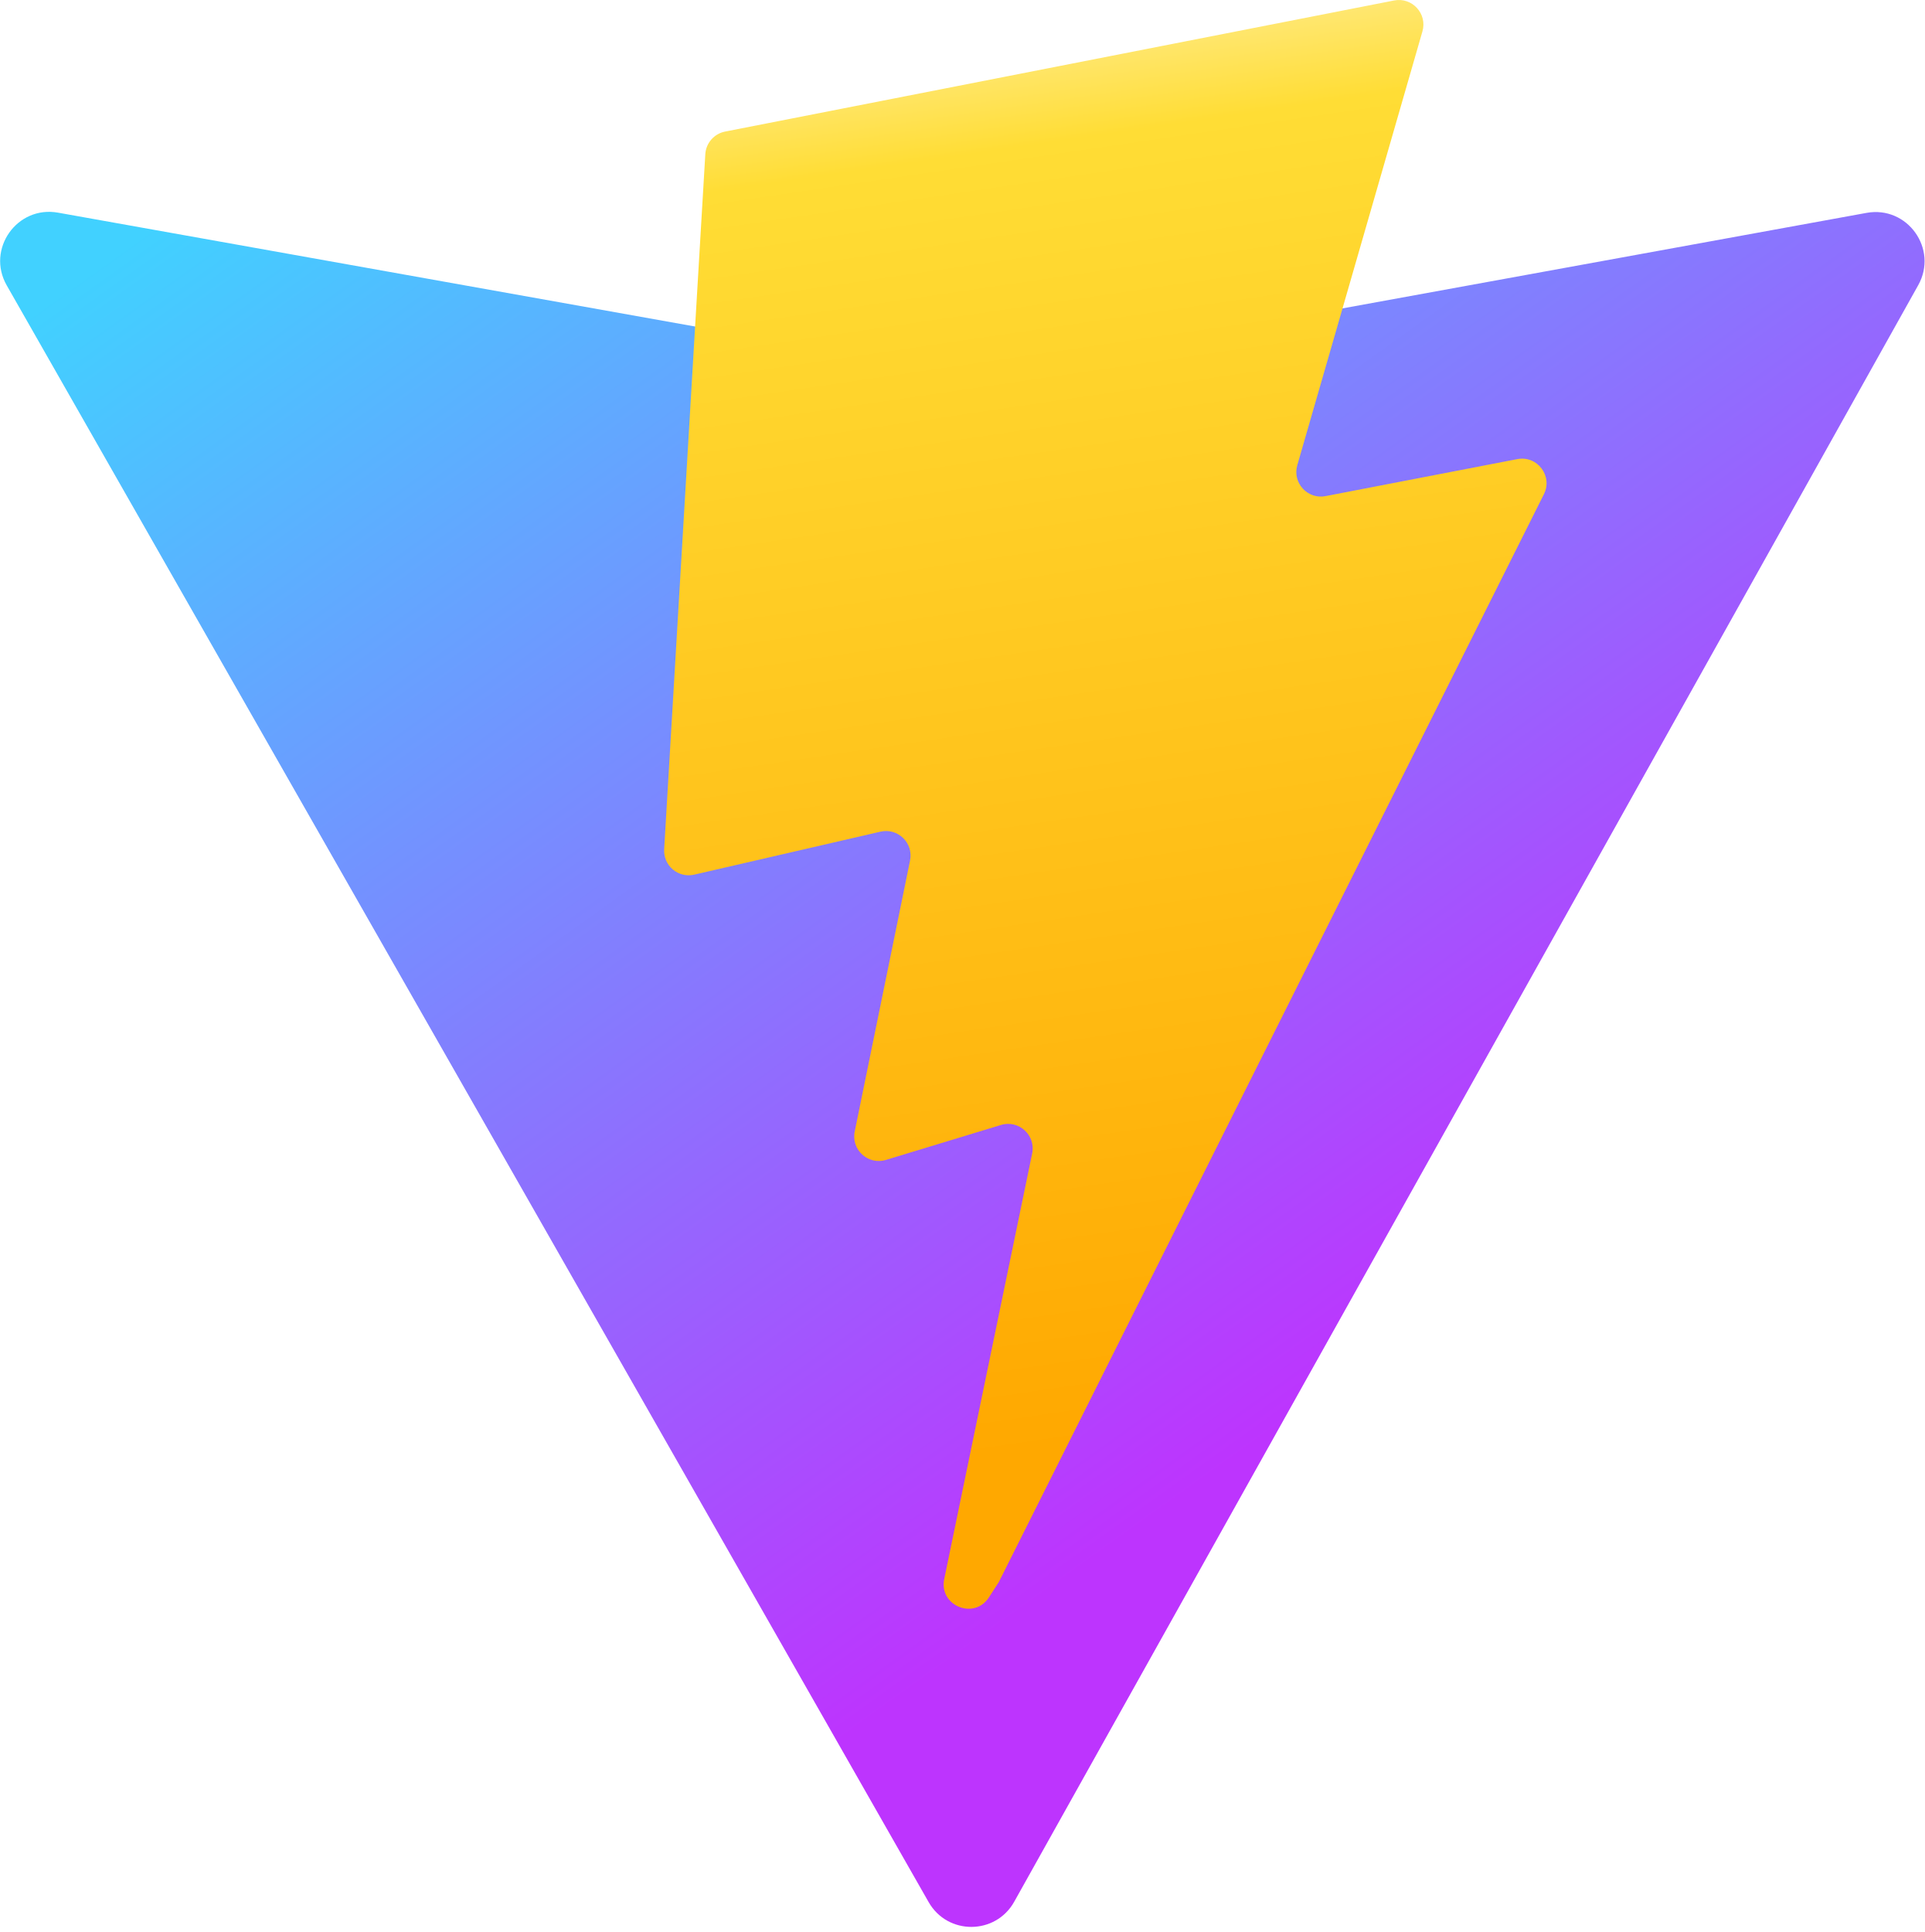
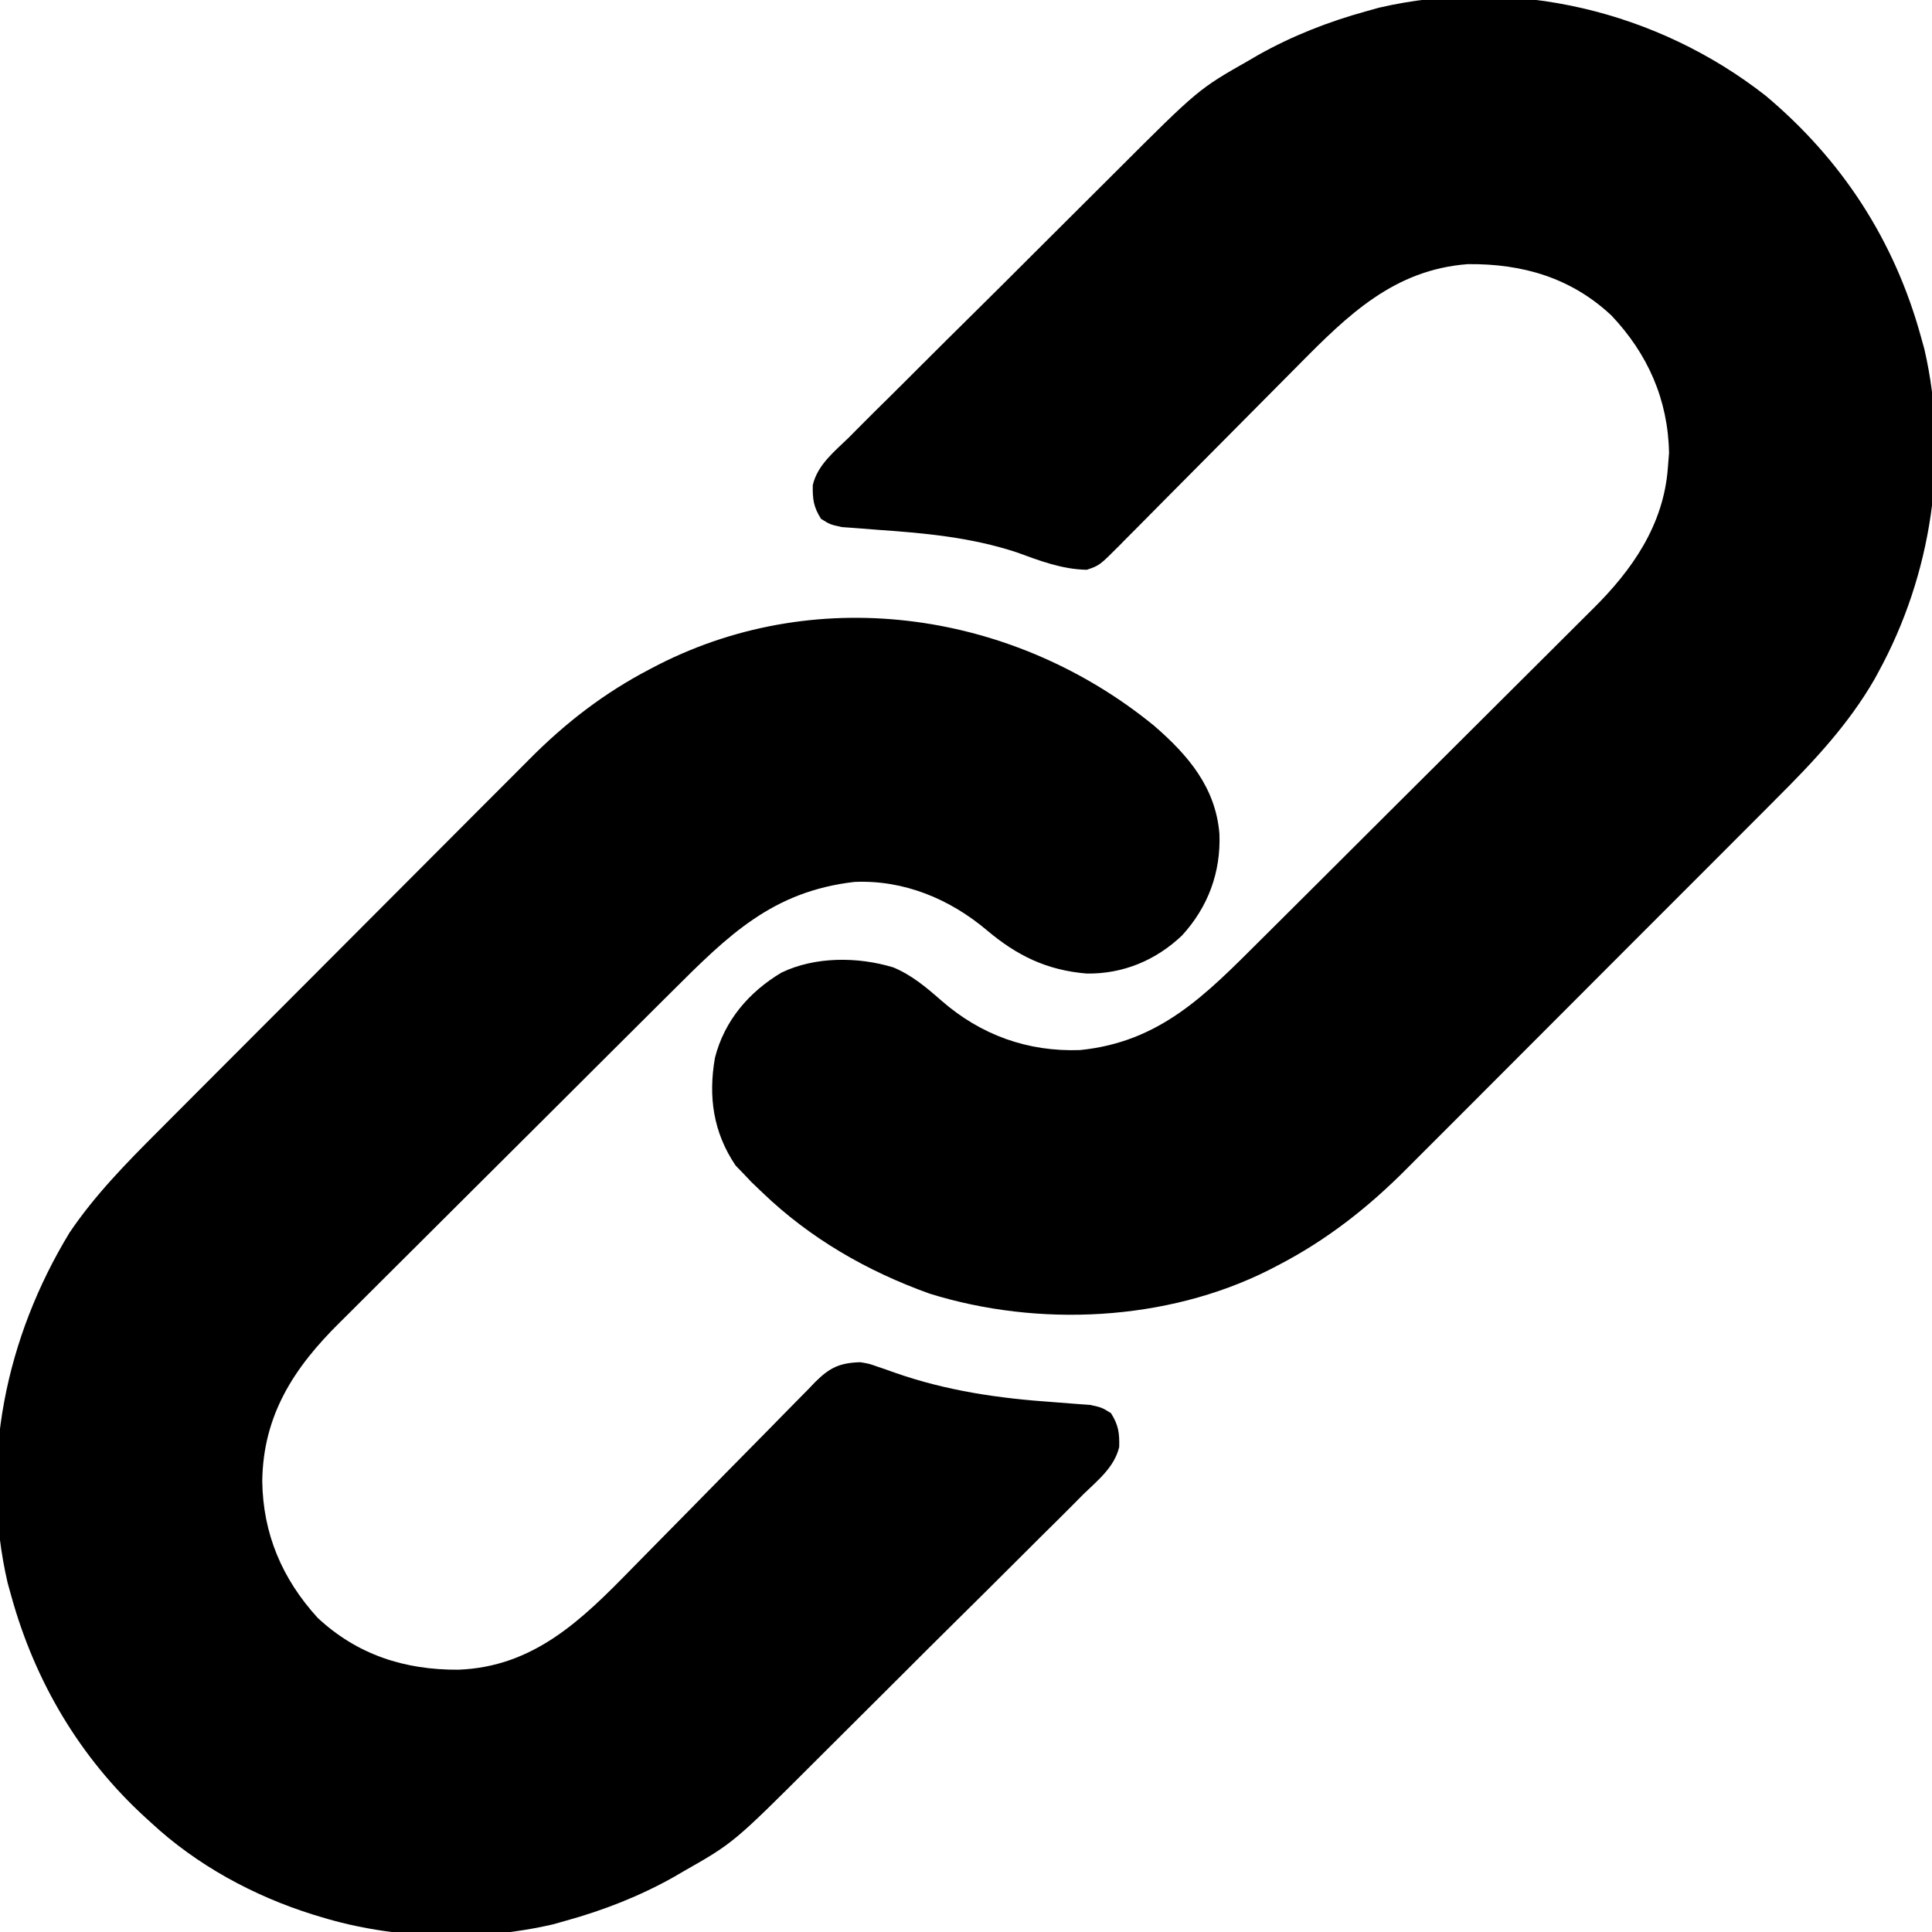
- <svg xmlns="http://www.w3.org/2000/svg" aria-hidden="true" role="img" class="iconify iconify--logos" width="31.88" height="32" preserveAspectRatio="xMidYMid meet" viewBox="0 0 256 257">
-   <defs>
-     <linearGradient id="IconifyId1813088fe1fbc01fb466" x1="-.828%" x2="57.636%" y1="7.652%" y2="78.411%">
-       <stop offset="0%" stop-color="#41D1FF" />
-       <stop offset="100%" stop-color="#BD34FE" />
-     </linearGradient>
-     <linearGradient id="IconifyId1813088fe1fbc01fb467" x1="43.376%" x2="50.316%" y1="2.242%" y2="89.03%">
-       <stop offset="0%" stop-color="#FFEA83" />
-       <stop offset="8.333%" stop-color="#FFDD35" />
-       <stop offset="100%" stop-color="#FFA800" />
-     </linearGradient>
-   </defs>
-   <path fill="url(#IconifyId1813088fe1fbc01fb466)" d="M255.153 37.938L134.897 252.976c-2.483 4.44-8.862 4.466-11.382.048L.875 37.958c-2.746-4.814 1.371-10.646 6.827-9.67l120.385 21.517a6.537 6.537 0 0 0 2.322-.004l117.867-21.483c5.438-.991 9.574 4.796 6.877 9.62Z" />
-   <path fill="url(#IconifyId1813088fe1fbc01fb467)" d="M185.432.063L96.44 17.501a3.268 3.268 0 0 0-2.634 3.014l-5.474 92.456a3.268 3.268 0 0 0 3.997 3.378l24.777-5.718c2.318-.535 4.413 1.507 3.936 3.838l-7.361 36.047c-.495 2.426 1.782 4.5 4.151 3.78l15.304-4.649c2.372-.72 4.652 1.36 4.15 3.788l-11.698 56.621c-.732 3.542 3.979 5.473 5.943 2.437l1.313-2.028l72.516-144.72c1.215-2.423-.88-5.186-3.54-4.672l-25.505 4.922c-2.396.462-4.435-1.77-3.759-4.114l16.646-57.705c.677-2.35-1.37-4.583-3.769-4.113Z" />
+ <svg xmlns="http://www.w3.org/2000/svg" version="1.1" width="512" height="512">
+   <path d="M0 0 C20.164 16.924 34.034 38.213 41.066 63.625 C41.546 65.346 41.546 65.346 42.035 67.102 C48.708 95.955 43.96 127.004 29.816 152.812 C29.495 153.405 29.173 153.998 28.841 154.608 C22.004 166.501 12.698 176.44 3.046 186.05 C1.874 187.227 0.704 188.405 -0.467 189.583 C-3.611 192.745 -6.764 195.897 -9.92 199.047 C-12.569 201.693 -15.214 204.344 -17.858 206.994 C-24.104 213.254 -30.357 219.506 -36.616 225.753 C-43.039 232.165 -49.45 238.59 -55.855 245.022 C-61.386 250.575 -66.925 256.121 -72.47 261.66 C-75.768 264.954 -79.063 268.252 -82.35 271.556 C-85.444 274.666 -88.548 277.765 -91.658 280.857 C-92.788 281.983 -93.914 283.112 -95.037 284.245 C-105.221 294.518 -116.337 303.27 -129.246 309.938 C-130.04 310.351 -130.833 310.764 -131.65 311.189 C-158.772 324.826 -192.816 326.422 -221.621 317.438 C-238.196 311.483 -253.212 302.84 -265.934 290.625 C-266.882 289.717 -267.831 288.81 -268.809 287.875 C-269.86 286.761 -269.86 286.761 -270.934 285.625 C-271.614 284.924 -272.295 284.223 -272.996 283.5 C-278.925 274.702 -280.272 265.266 -278.461 254.926 C-275.947 245.094 -269.463 237.526 -260.828 232.367 C-251.872 228.076 -240.602 228.138 -231.184 231 C-226.224 233.079 -222.411 236.33 -218.411 239.834 C-208.004 248.907 -195.611 253.39 -181.746 252.906 C-160.498 250.781 -148.437 238.267 -133.979 223.848 C-132.924 222.799 -131.868 221.749 -130.812 220.701 C-127.386 217.295 -123.964 213.884 -120.543 210.473 C-119.356 209.29 -118.17 208.107 -116.983 206.925 C-111.411 201.372 -105.842 195.817 -100.276 190.26 C-93.879 183.873 -87.474 177.494 -81.062 171.123 C-76.084 166.174 -71.112 161.218 -66.147 156.255 C-63.191 153.301 -60.231 150.351 -57.263 147.408 C-54.474 144.642 -51.694 141.866 -48.921 139.083 C-47.908 138.069 -46.891 137.059 -45.871 136.052 C-35.387 125.703 -27.055 113.763 -25.934 98.625 C-25.779 96.676 -25.779 96.676 -25.621 94.688 C-25.862 80.578 -31.249 68.421 -40.871 58.25 C-51.56 48.236 -64.386 44.49 -78.934 44.625 C-98.499 46.096 -110.749 58.13 -123.801 71.342 C-125.927 73.494 -128.06 75.64 -130.195 77.785 C-134.718 82.33 -139.233 86.883 -143.746 91.438 C-148.997 96.735 -154.25 102.03 -159.513 107.316 C-161.613 109.429 -163.707 111.548 -165.801 113.668 C-167.086 114.959 -168.37 116.251 -169.656 117.542 C-170.235 118.132 -170.814 118.721 -171.411 119.329 C-176.561 124.48 -176.561 124.48 -179.934 125.625 C-186.56 125.5 -192.379 123.223 -198.566 120.977 C-210.486 117.056 -222.724 115.896 -235.156 115.044 C-237.19 114.9 -239.222 114.735 -241.254 114.566 C-242.443 114.481 -243.631 114.395 -244.856 114.307 C-247.934 113.625 -247.934 113.625 -250.351 112.129 C-252.35 108.965 -252.621 106.865 -252.535 103.16 C-251.26 97.785 -246.829 94.316 -242.992 90.582 C-242.029 89.614 -241.068 88.643 -240.109 87.671 C-237.505 85.043 -234.873 82.443 -232.235 79.849 C-229.464 77.116 -226.718 74.36 -223.968 71.607 C-219.338 66.979 -214.691 62.37 -210.033 57.771 C-204.678 52.484 -199.349 47.174 -194.032 41.849 C-188.892 36.701 -183.737 31.568 -178.575 26.442 C-176.392 24.274 -174.214 22.102 -172.039 19.927 C-150.332 -1.763 -150.332 -1.763 -136.934 -9.375 C-136.145 -9.837 -135.356 -10.299 -134.543 -10.775 C-125.488 -15.868 -115.934 -19.608 -105.934 -22.375 C-104.786 -22.695 -103.639 -23.014 -102.457 -23.344 C-66.691 -31.615 -28.677 -22.473 0 0 Z " fill="#000000" transform="translate(467.9336,25.375)" />
+   <path d="M0 0 C8.998 7.791 16.276 16.314 17.281 28.602 C17.693 38.814 14.265 48.03 7.371 55.555 C0.428 62.148 -8.256 65.773 -17.879 65.645 C-28.437 64.775 -36.348 60.924 -44.379 54.145 C-54.196 45.868 -66.366 40.787 -79.445 41.363 C-101.203 43.878 -112.885 55.513 -127.817 70.406 C-128.871 71.453 -129.925 72.501 -130.98 73.548 C-134.401 76.949 -137.818 80.355 -141.234 83.762 C-142.42 84.943 -143.605 86.124 -144.791 87.306 C-150.357 92.853 -155.922 98.404 -161.483 103.957 C-167.871 110.335 -174.268 116.705 -180.671 123.068 C-185.645 128.012 -190.611 132.963 -195.571 137.92 C-198.524 140.87 -201.479 143.817 -204.443 146.755 C-207.231 149.519 -210.008 152.293 -212.779 155.074 C-213.79 156.085 -214.804 157.093 -215.823 158.098 C-227.998 170.117 -236.145 182.653 -236.379 200.145 C-236.192 214.131 -231.118 226.049 -221.691 236.395 C-211.135 246.219 -198.604 250.21 -184.432 250.133 C-164.45 249.39 -151.762 236.995 -138.522 223.421 C-136.351 221.198 -134.17 218.986 -131.986 216.777 C-125.784 210.503 -119.6 204.211 -113.428 197.906 C-109.635 194.033 -105.828 190.174 -102.011 186.324 C-100.565 184.86 -99.125 183.39 -97.691 181.914 C-95.691 179.856 -93.672 177.817 -91.649 175.781 C-91.065 175.171 -90.481 174.561 -89.88 173.932 C-86.069 170.148 -83.456 168.804 -77.879 168.645 C-75.562 169.034 -75.562 169.034 -73.531 169.754 C-72.76 170.014 -71.988 170.275 -71.193 170.543 C-70.409 170.824 -69.625 171.105 -68.816 171.395 C-54.984 176.245 -41.202 178.229 -26.656 179.226 C-24.622 179.369 -22.591 179.535 -20.559 179.703 C-19.37 179.789 -18.181 179.874 -16.957 179.963 C-13.879 180.645 -13.879 180.645 -11.461 182.141 C-9.462 185.304 -9.192 187.404 -9.278 191.11 C-10.552 196.484 -14.983 199.953 -18.821 203.687 C-19.783 204.656 -20.744 205.626 -21.703 206.598 C-24.308 209.227 -26.94 211.826 -29.578 214.421 C-32.348 217.153 -35.095 219.909 -37.845 222.662 C-42.474 227.29 -47.121 231.9 -51.78 236.499 C-57.134 241.785 -62.464 247.095 -67.78 252.42 C-72.921 257.568 -78.075 262.702 -83.238 267.828 C-85.42 269.996 -87.599 272.167 -89.773 274.343 C-111.481 296.032 -111.481 296.032 -124.879 303.645 C-125.668 304.106 -126.457 304.568 -127.27 305.044 C-136.326 310.138 -145.879 313.874 -155.879 316.645 C-157.015 316.964 -158.15 317.284 -159.32 317.613 C-179.005 322.2 -201.562 321.578 -220.879 315.645 C-221.555 315.441 -222.231 315.237 -222.927 315.027 C-238.678 310.107 -253.789 301.892 -265.879 290.645 C-266.387 290.182 -266.896 289.72 -267.419 289.244 C-284.74 273.384 -296.623 253.253 -302.879 230.645 C-303.199 229.497 -303.518 228.35 -303.848 227.168 C-311.28 195.029 -304.339 162.101 -287.445 134.297 C-280.736 124.369 -272.398 115.864 -263.956 107.431 C-262.783 106.252 -261.611 105.073 -260.439 103.894 C-257.285 100.722 -254.124 97.556 -250.961 94.392 C-248.979 92.408 -246.998 90.423 -245.017 88.437 C-238.089 81.491 -231.156 74.549 -224.217 67.612 C-217.78 61.176 -211.353 54.728 -204.932 48.276 C-199.392 42.709 -193.843 37.15 -188.289 31.597 C-184.984 28.292 -181.681 24.984 -178.387 21.669 C-175.287 18.549 -172.177 15.439 -169.059 12.336 C-167.926 11.205 -166.796 10.07 -165.67 8.932 C-156.05 -0.786 -145.703 -8.774 -133.504 -15.105 C-132.793 -15.477 -132.081 -15.848 -131.348 -16.231 C-88.257 -38.104 -36.69 -30.019 0 0 Z " fill="#000000" transform="translate(305.8789,192.3555)" />
</svg>
